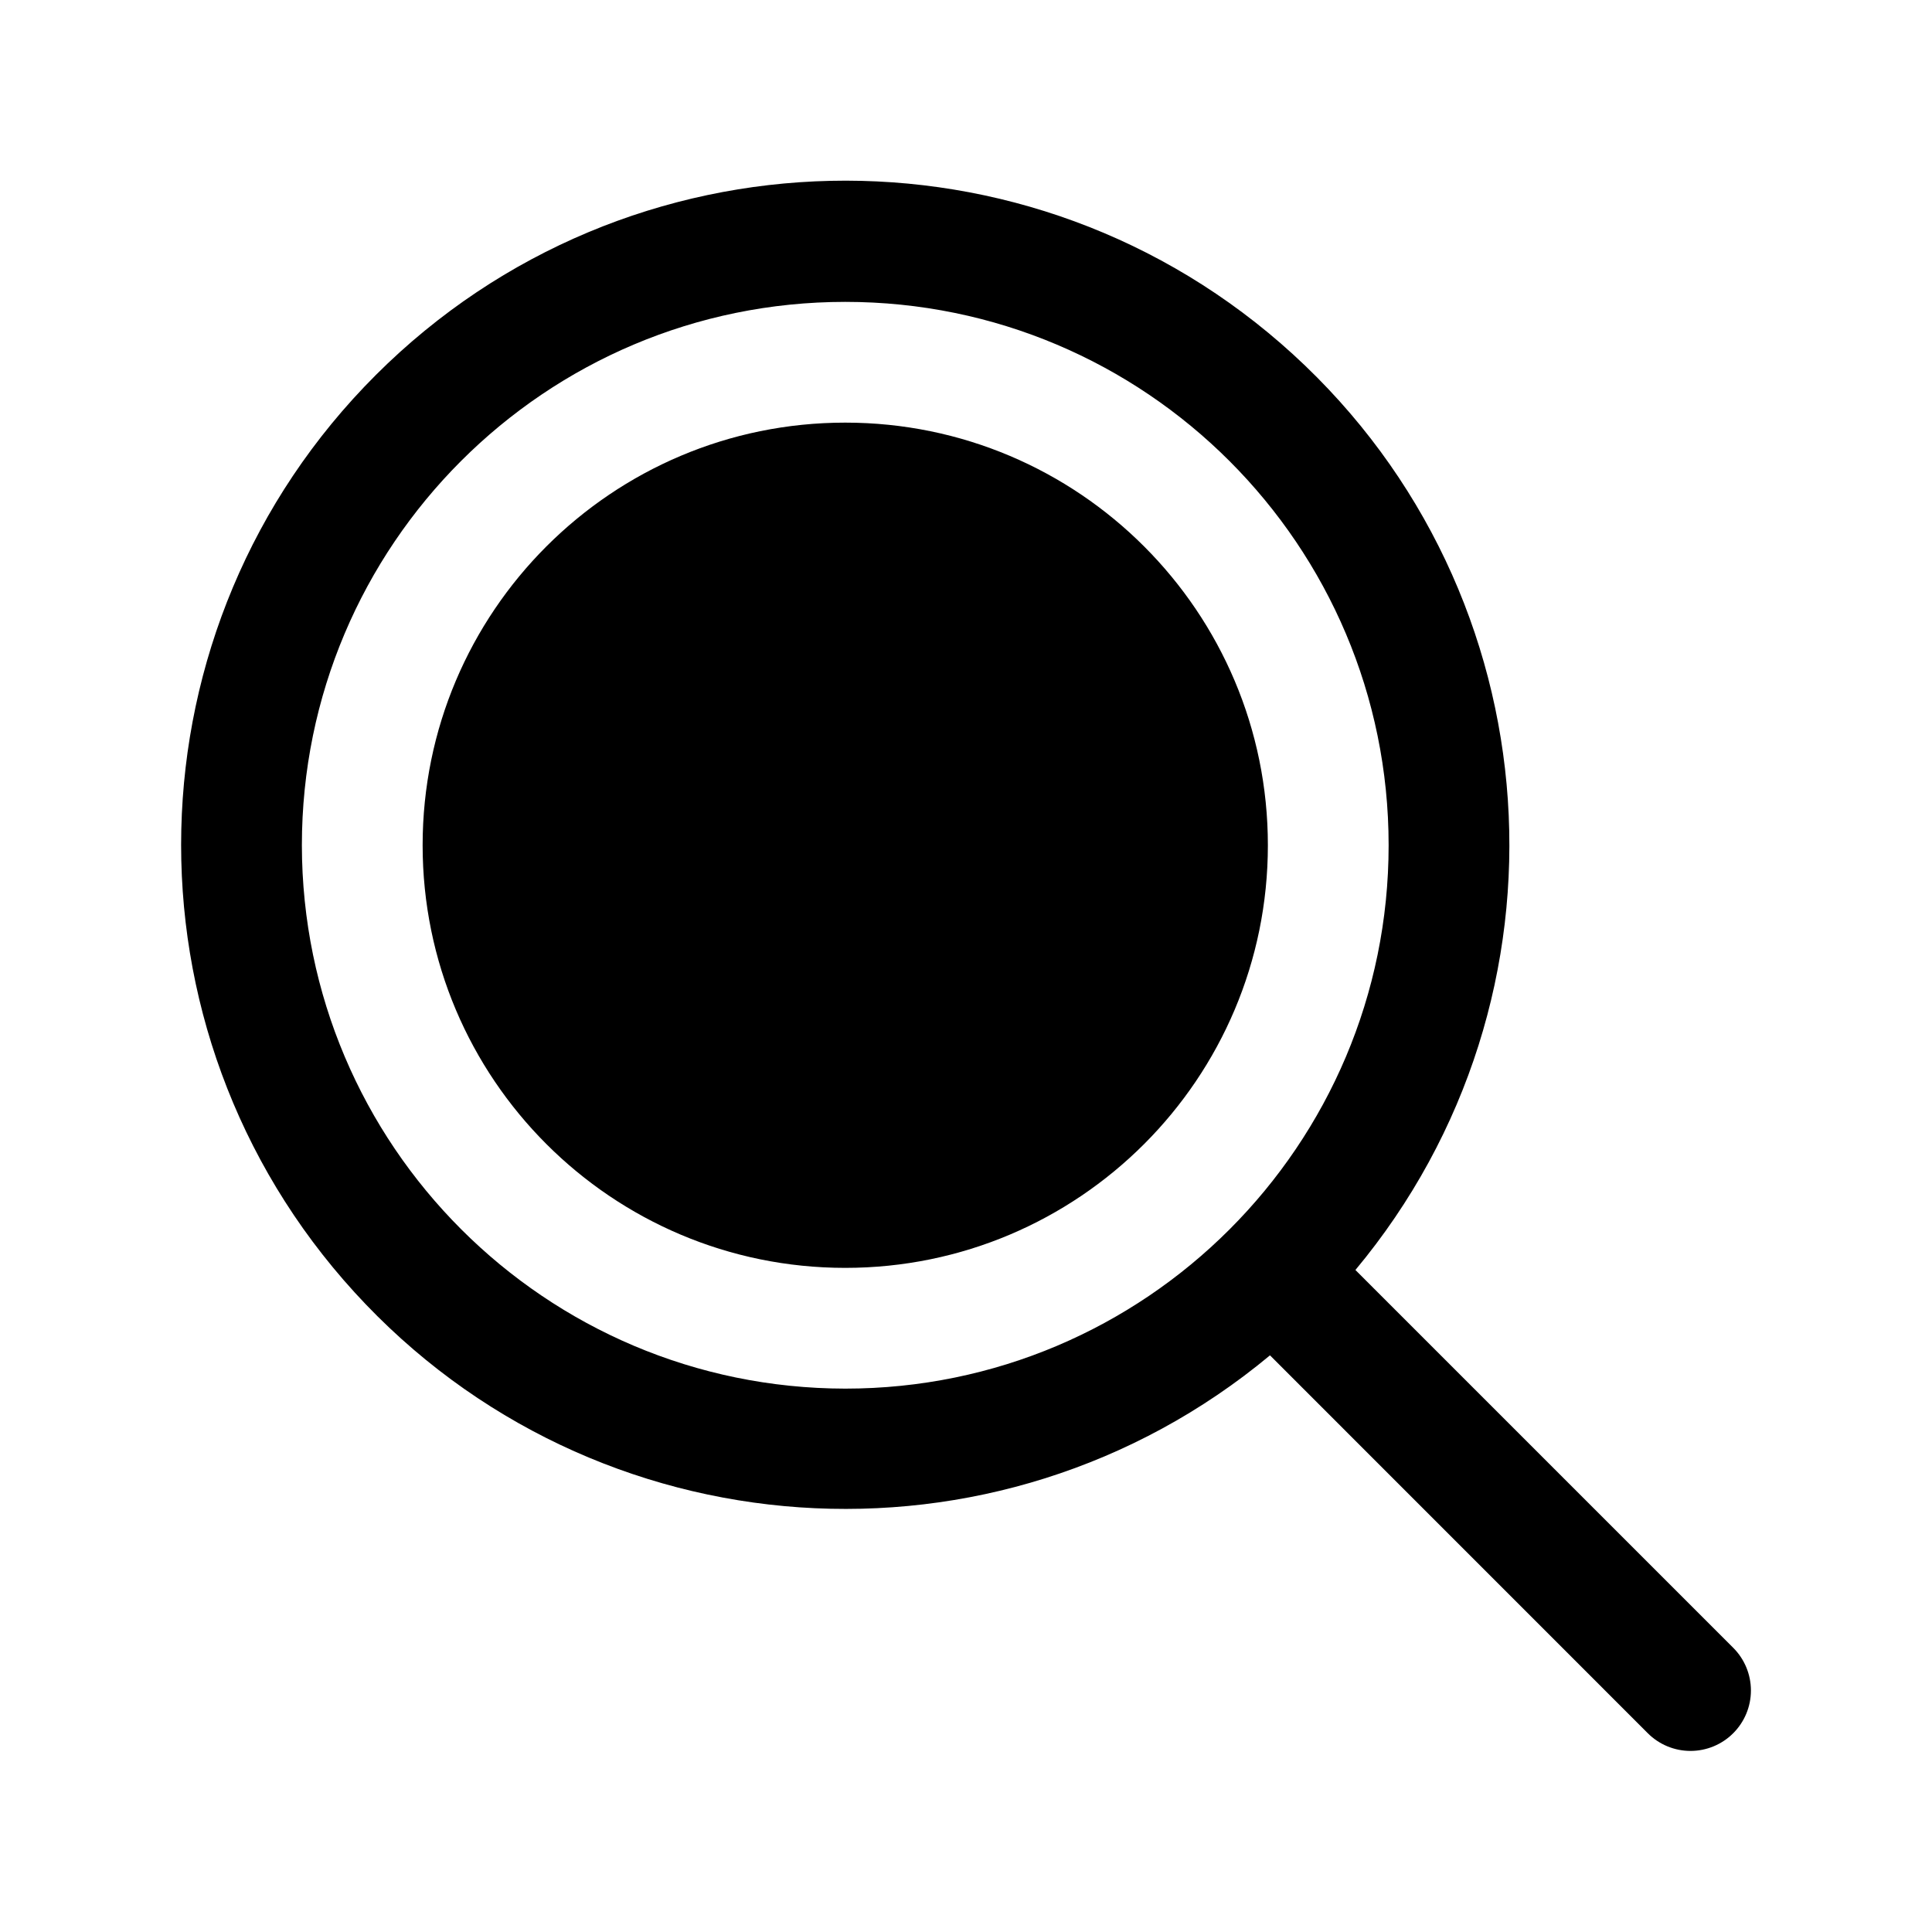
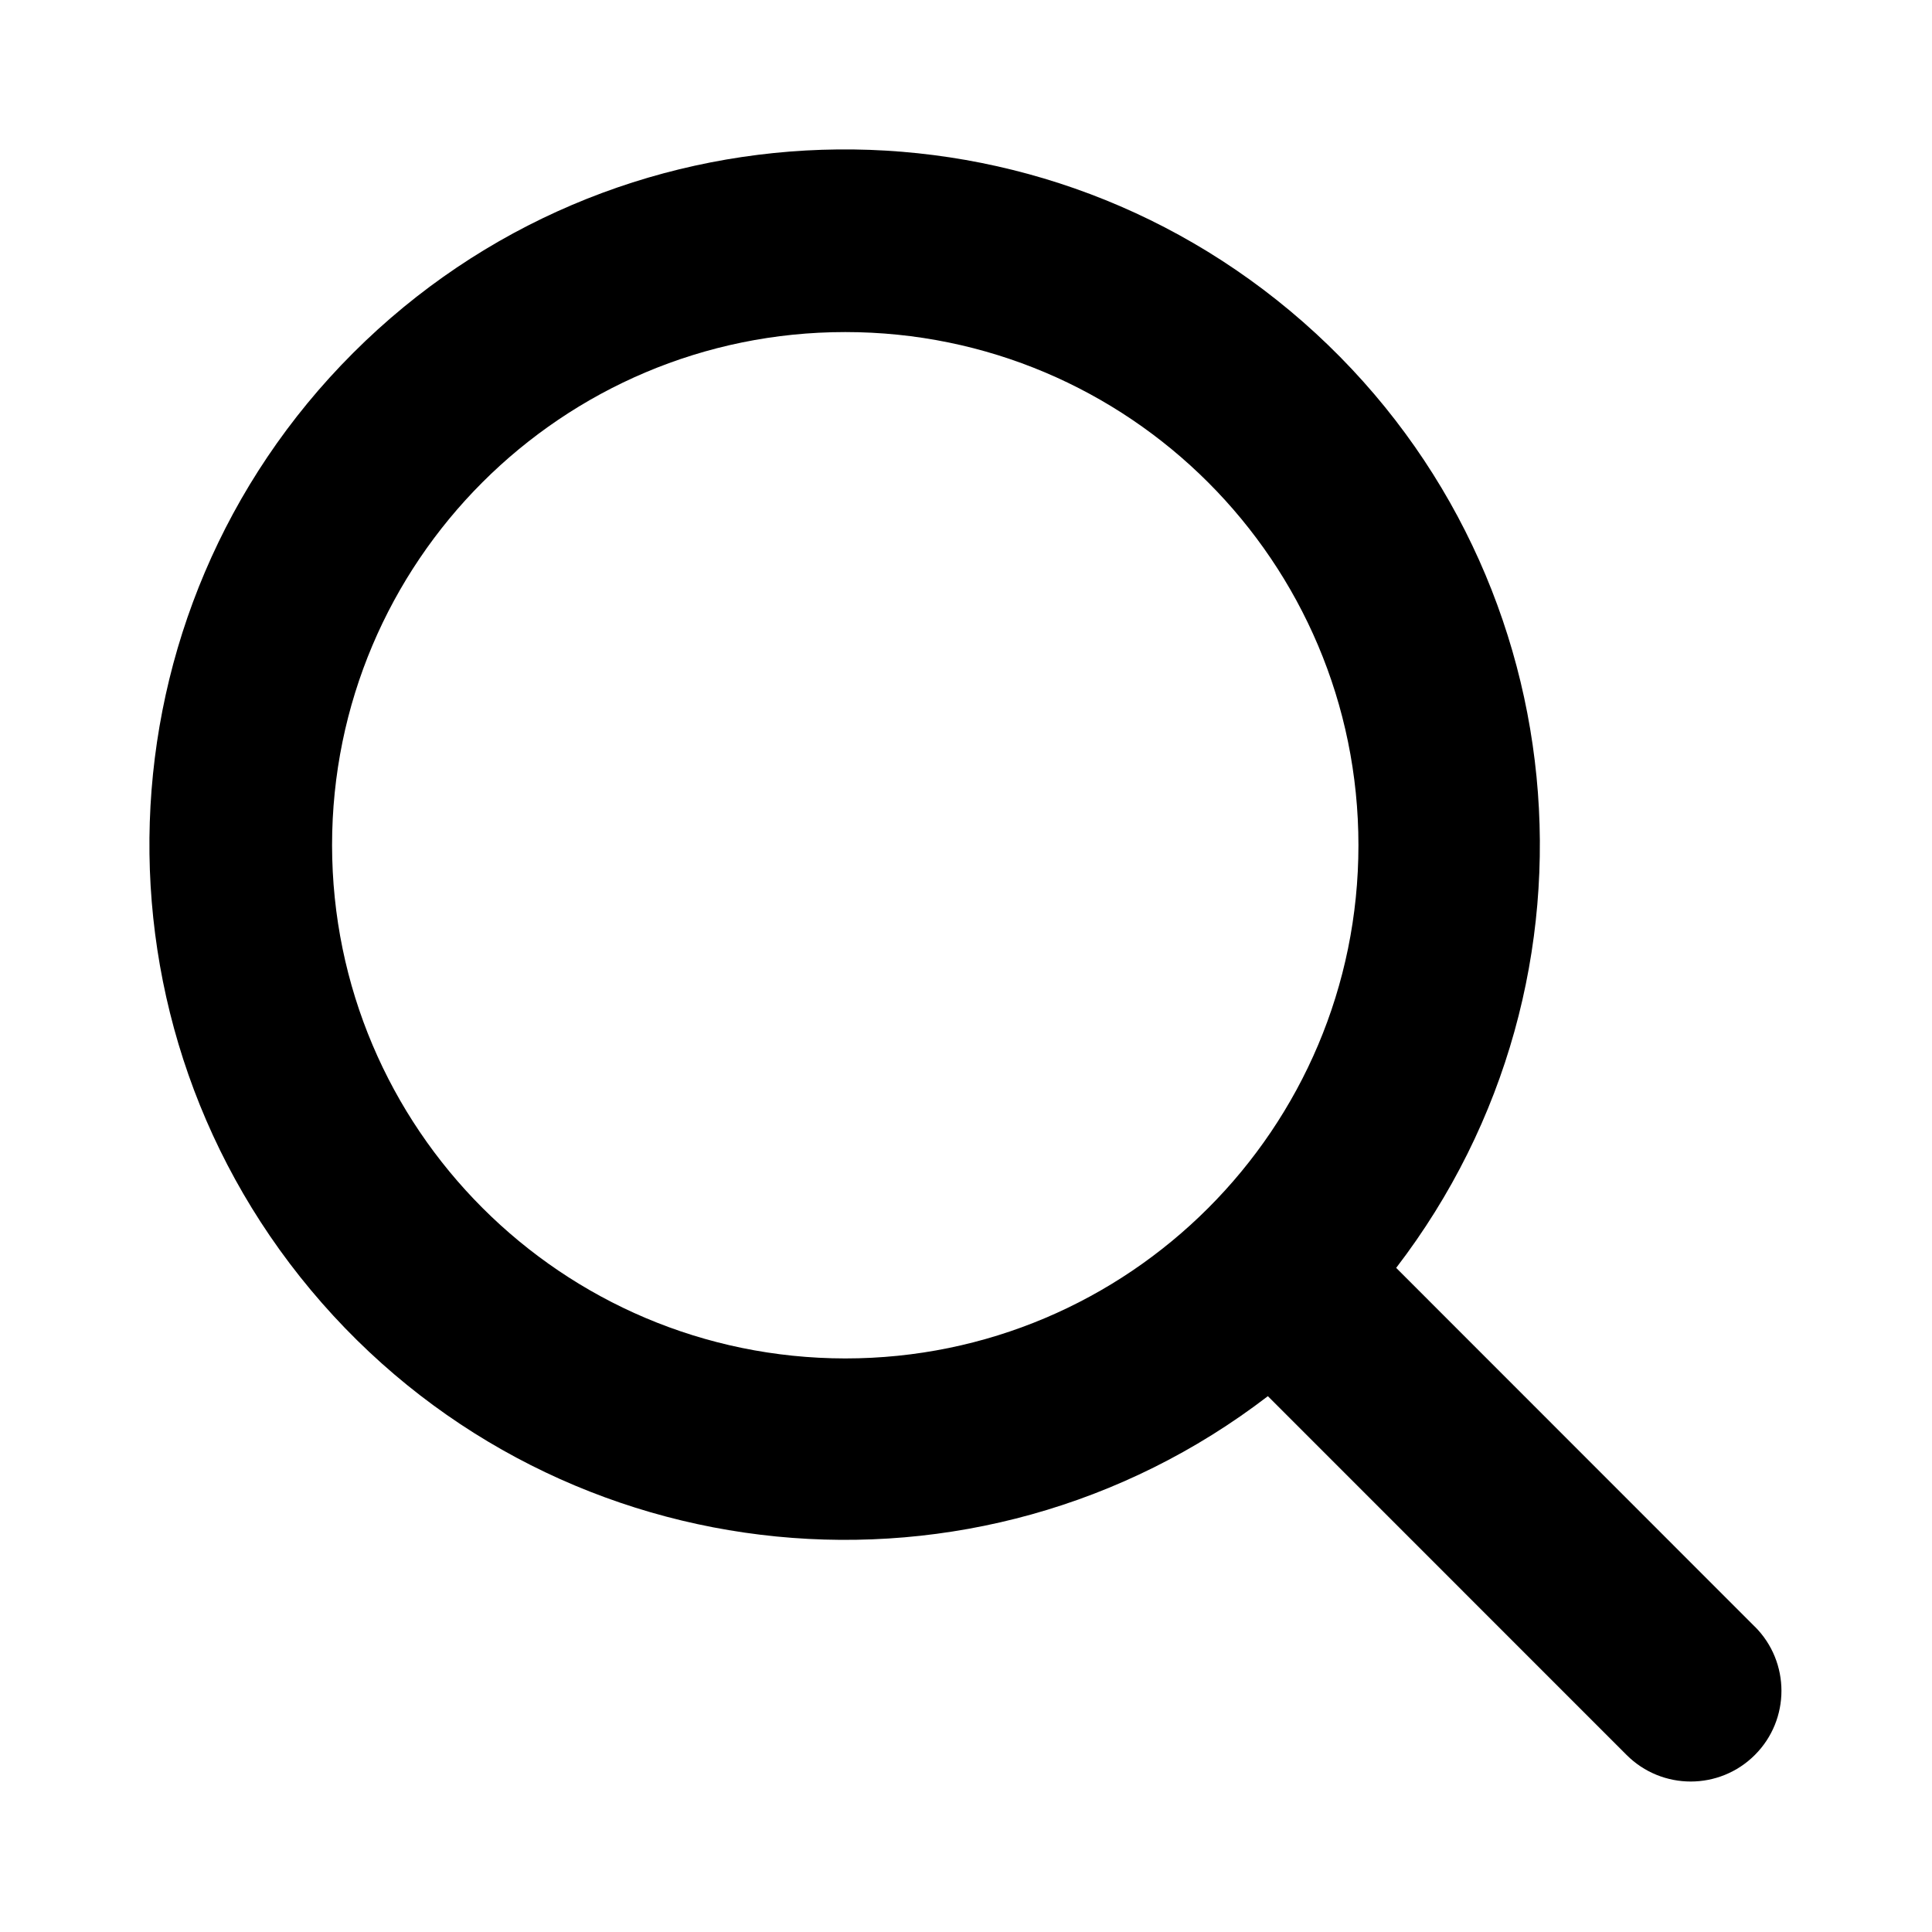
<svg xmlns="http://www.w3.org/2000/svg" viewBox="0 0 256 256" fill="currentColor">
-   <path d="M168,112a56,56,0,1,1-56-56A56,56,0,0,1,168,112Zm61.66,117.66a8,8,0,0,1-11.32,0l-50.06-50.07a88,88,0,1,1,11.32-11.31l50.06,50.06A8,8,0,0,1,229.66,229.66ZM112,184a72,72,0,1,0-72-72A72.08,72.08,0,0,0,112,184Z" />
+   <path d="M232.49,215.51,185,168a92.12,92.12,0,1,0-17,17l47.53,47.54a12,12,0,0,0,17-17ZM44,112a68,68,0,1,1,68,68A68.07,68.07,0,0,1,44,112Z" />
</svg>
